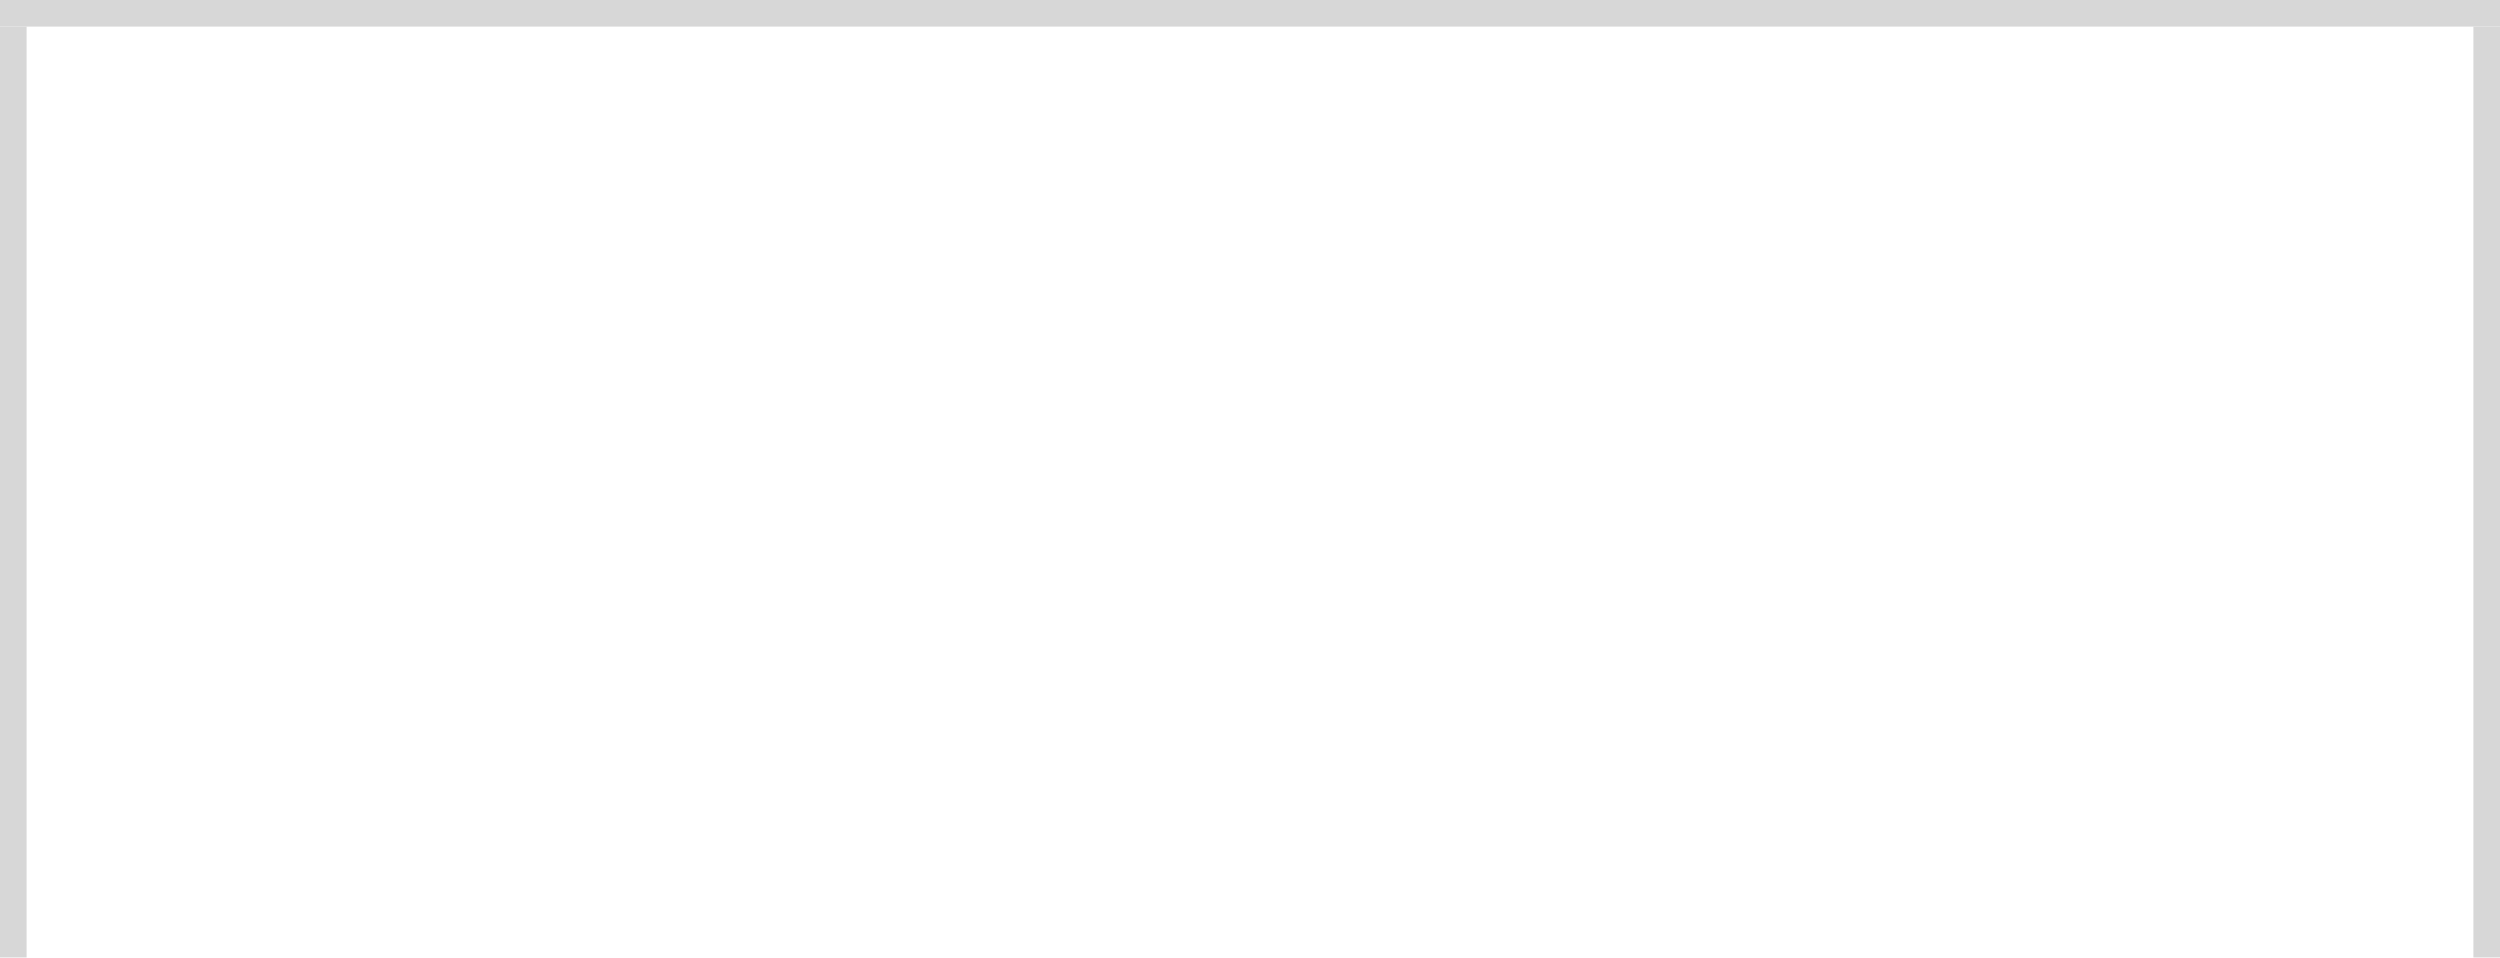
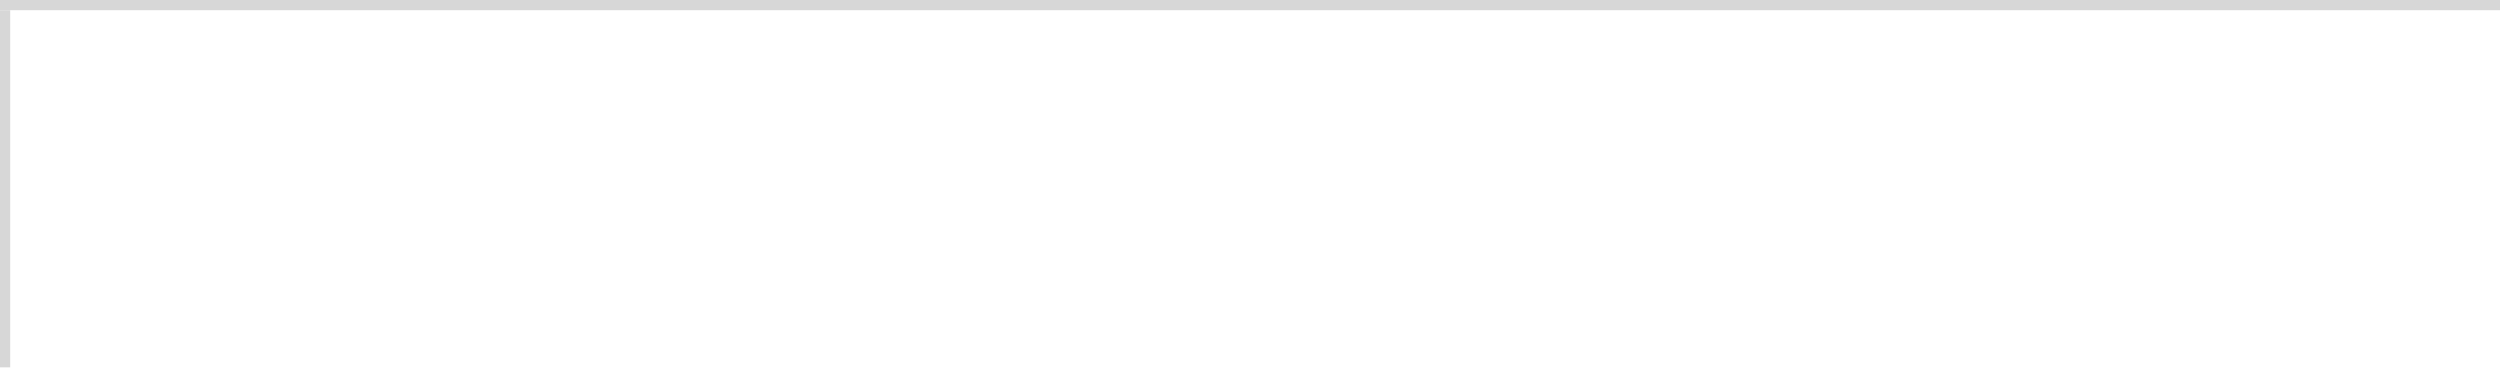
- <svg xmlns="http://www.w3.org/2000/svg" version="1.1" width="94px" height="36px" viewBox="1521 108 94 36">
-   <path d="M 1 1  L 93 1  L 93 36  L 1 36  L 1 1  Z " fill-rule="nonzero" fill="rgba(255, 255, 255, 1)" stroke="none" transform="matrix(1 0 0 1 1521 108 )" class="fill" />
-   <path d="M 0.5 1  L 0.5 36  " stroke-width="1" stroke-dasharray="0" stroke="rgba(215, 215, 215, 1)" fill="none" transform="matrix(1 0 0 1 1521 108 )" class="stroke" />
-   <path d="M 0 0.5  L 94 0.5  " stroke-width="1" stroke-dasharray="0" stroke="rgba(215, 215, 215, 1)" fill="none" transform="matrix(1 0 0 1 1521 108 )" class="stroke" />
-   <path d="M 93.5 1  L 93.5 36  " stroke-width="1" stroke-dasharray="0" stroke="rgba(215, 215, 215, 1)" fill="none" transform="matrix(1 0 0 1 1521 108 )" class="stroke" />
+ <svg xmlns="http://www.w3.org/2000/svg" version="1.1" width="245px" height="36px" viewBox="94 144 245 36">
+   <path d="M 1 1  L 245 1  L 245 36  L 1 36  L 1 1  Z " fill-rule="nonzero" fill="rgba(255, 255, 255, 1)" stroke="none" transform="matrix(1 0 0 1 94 144 )" class="fill" />
+   <path d="M 0.5 1  L 0.5 36  " stroke-width="1" stroke-dasharray="0" stroke="rgba(215, 215, 215, 1)" fill="none" transform="matrix(1 0 0 1 94 144 )" class="stroke" />
+   <path d="M 0 0.5  L 245 0.5  " stroke-width="1" stroke-dasharray="0" stroke="rgba(215, 215, 215, 1)" fill="none" transform="matrix(1 0 0 1 94 144 )" class="stroke" />
</svg>
